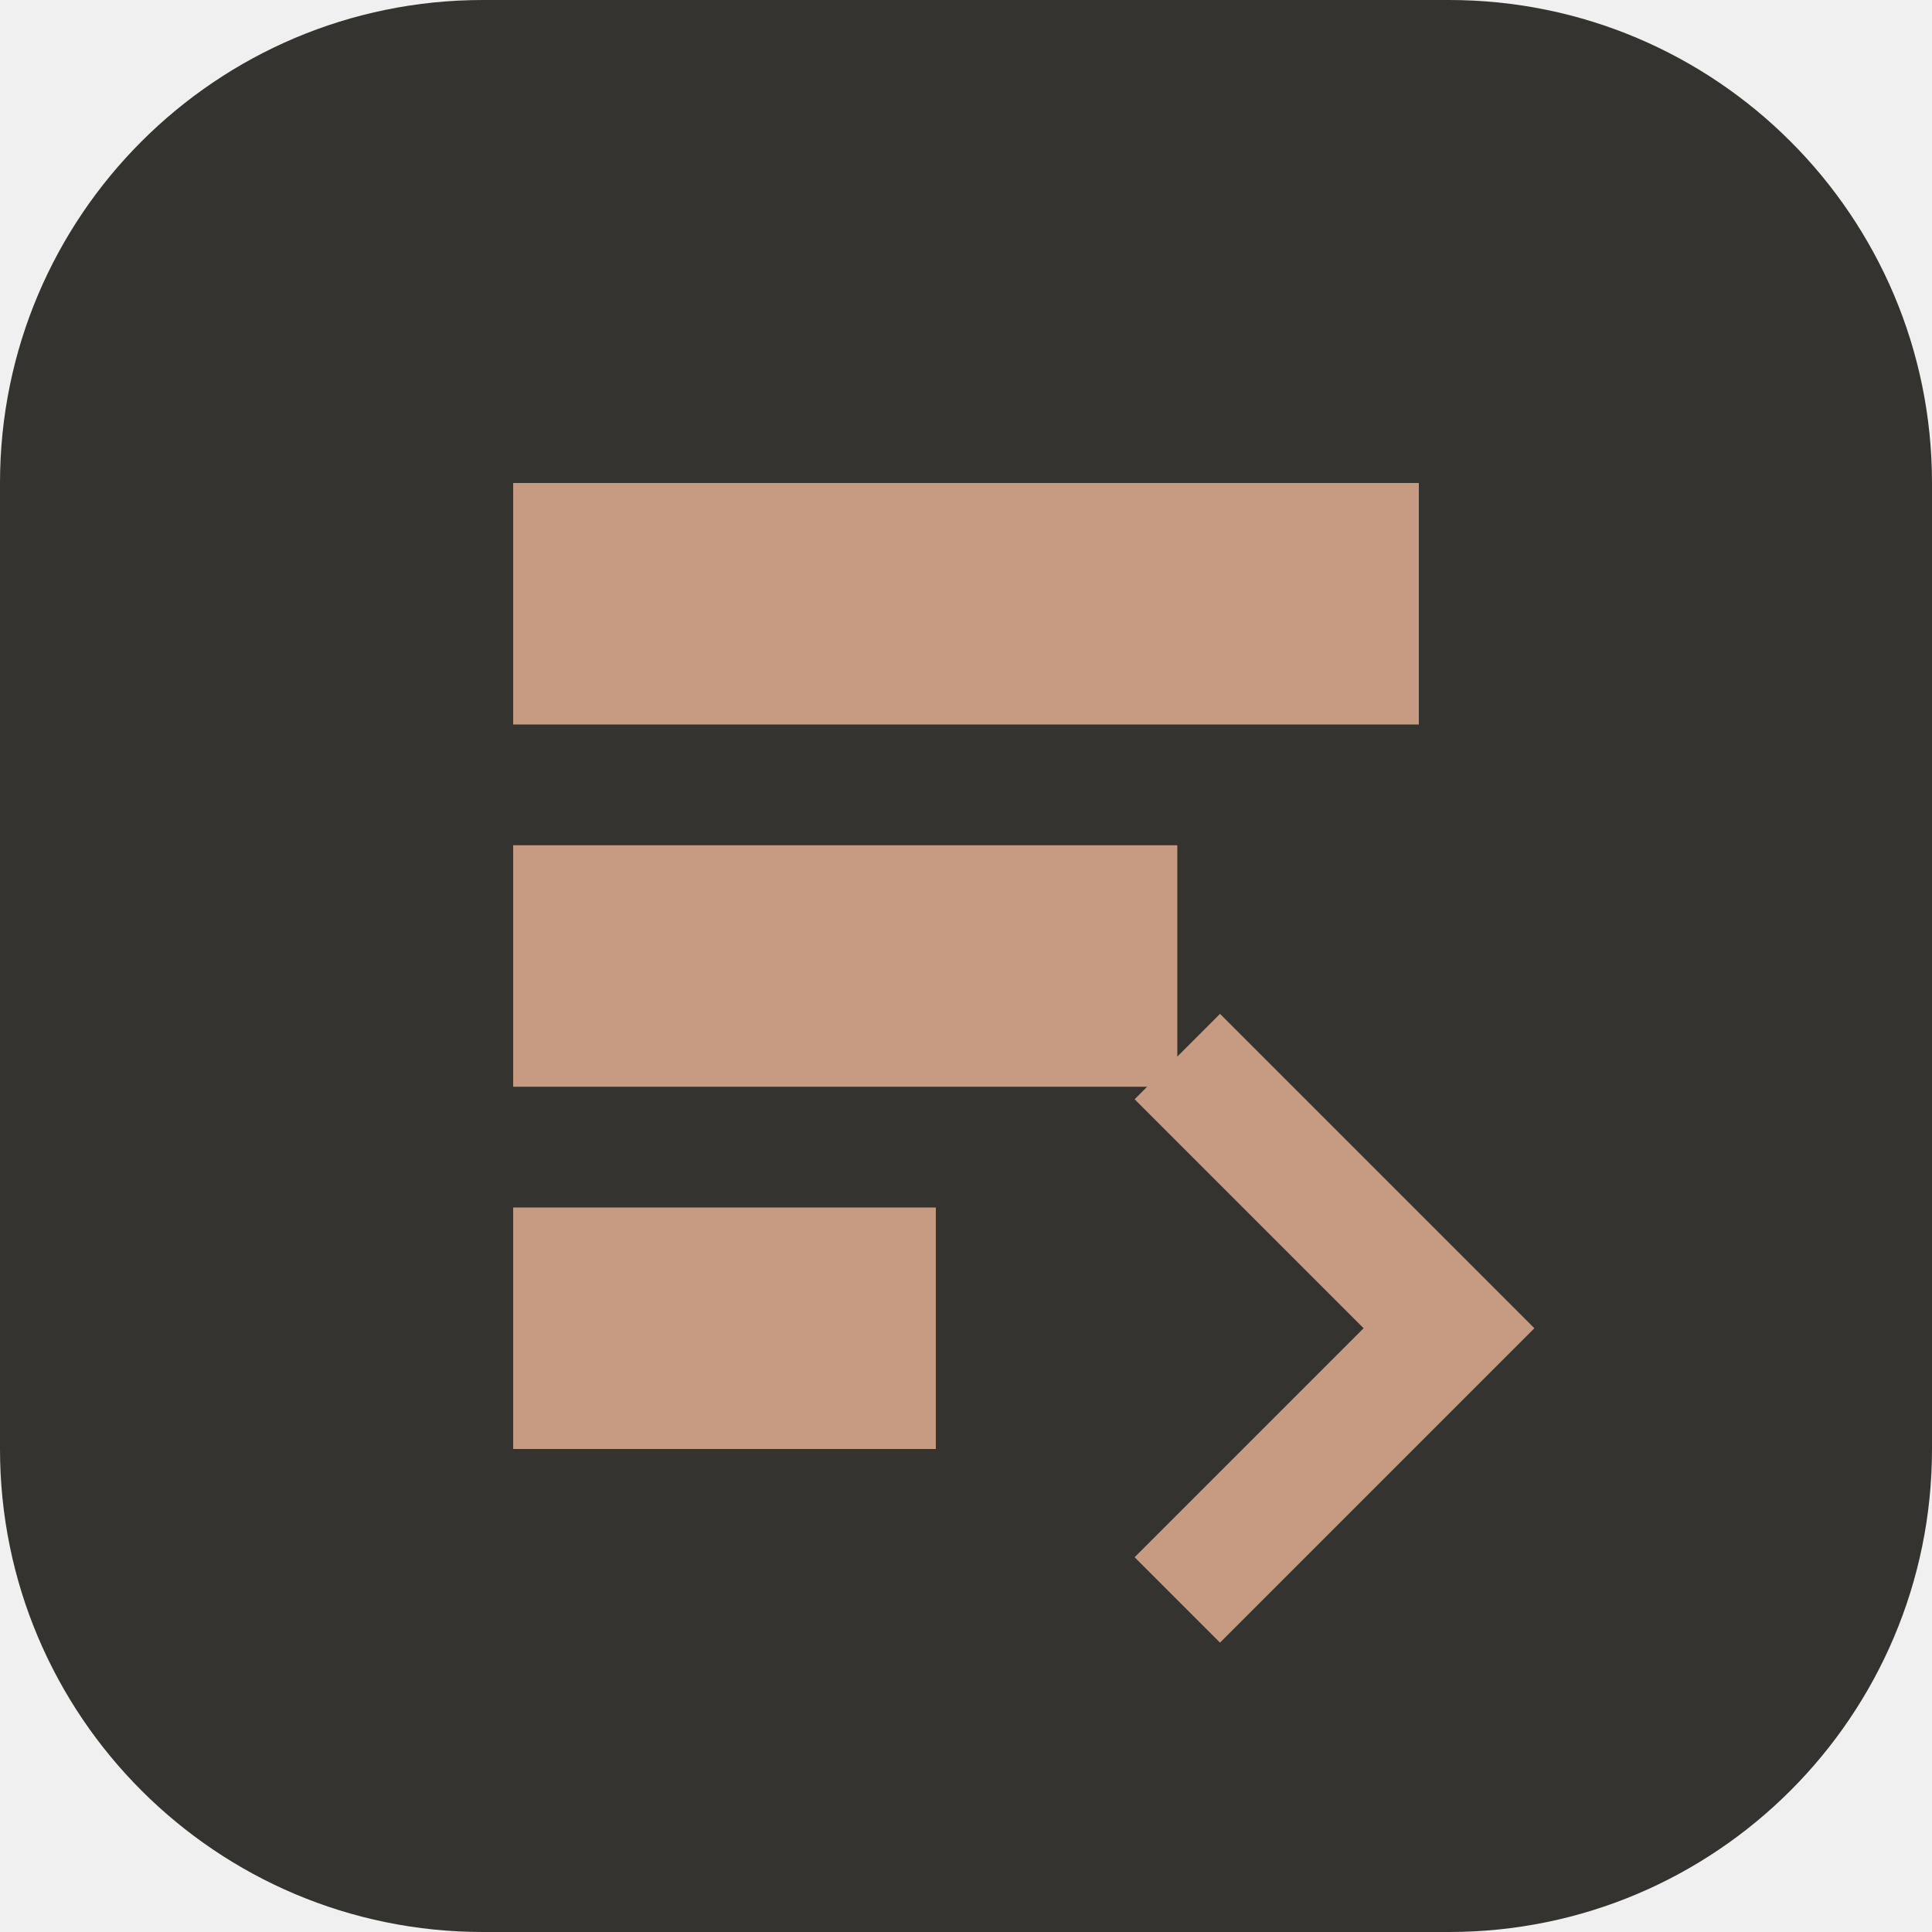
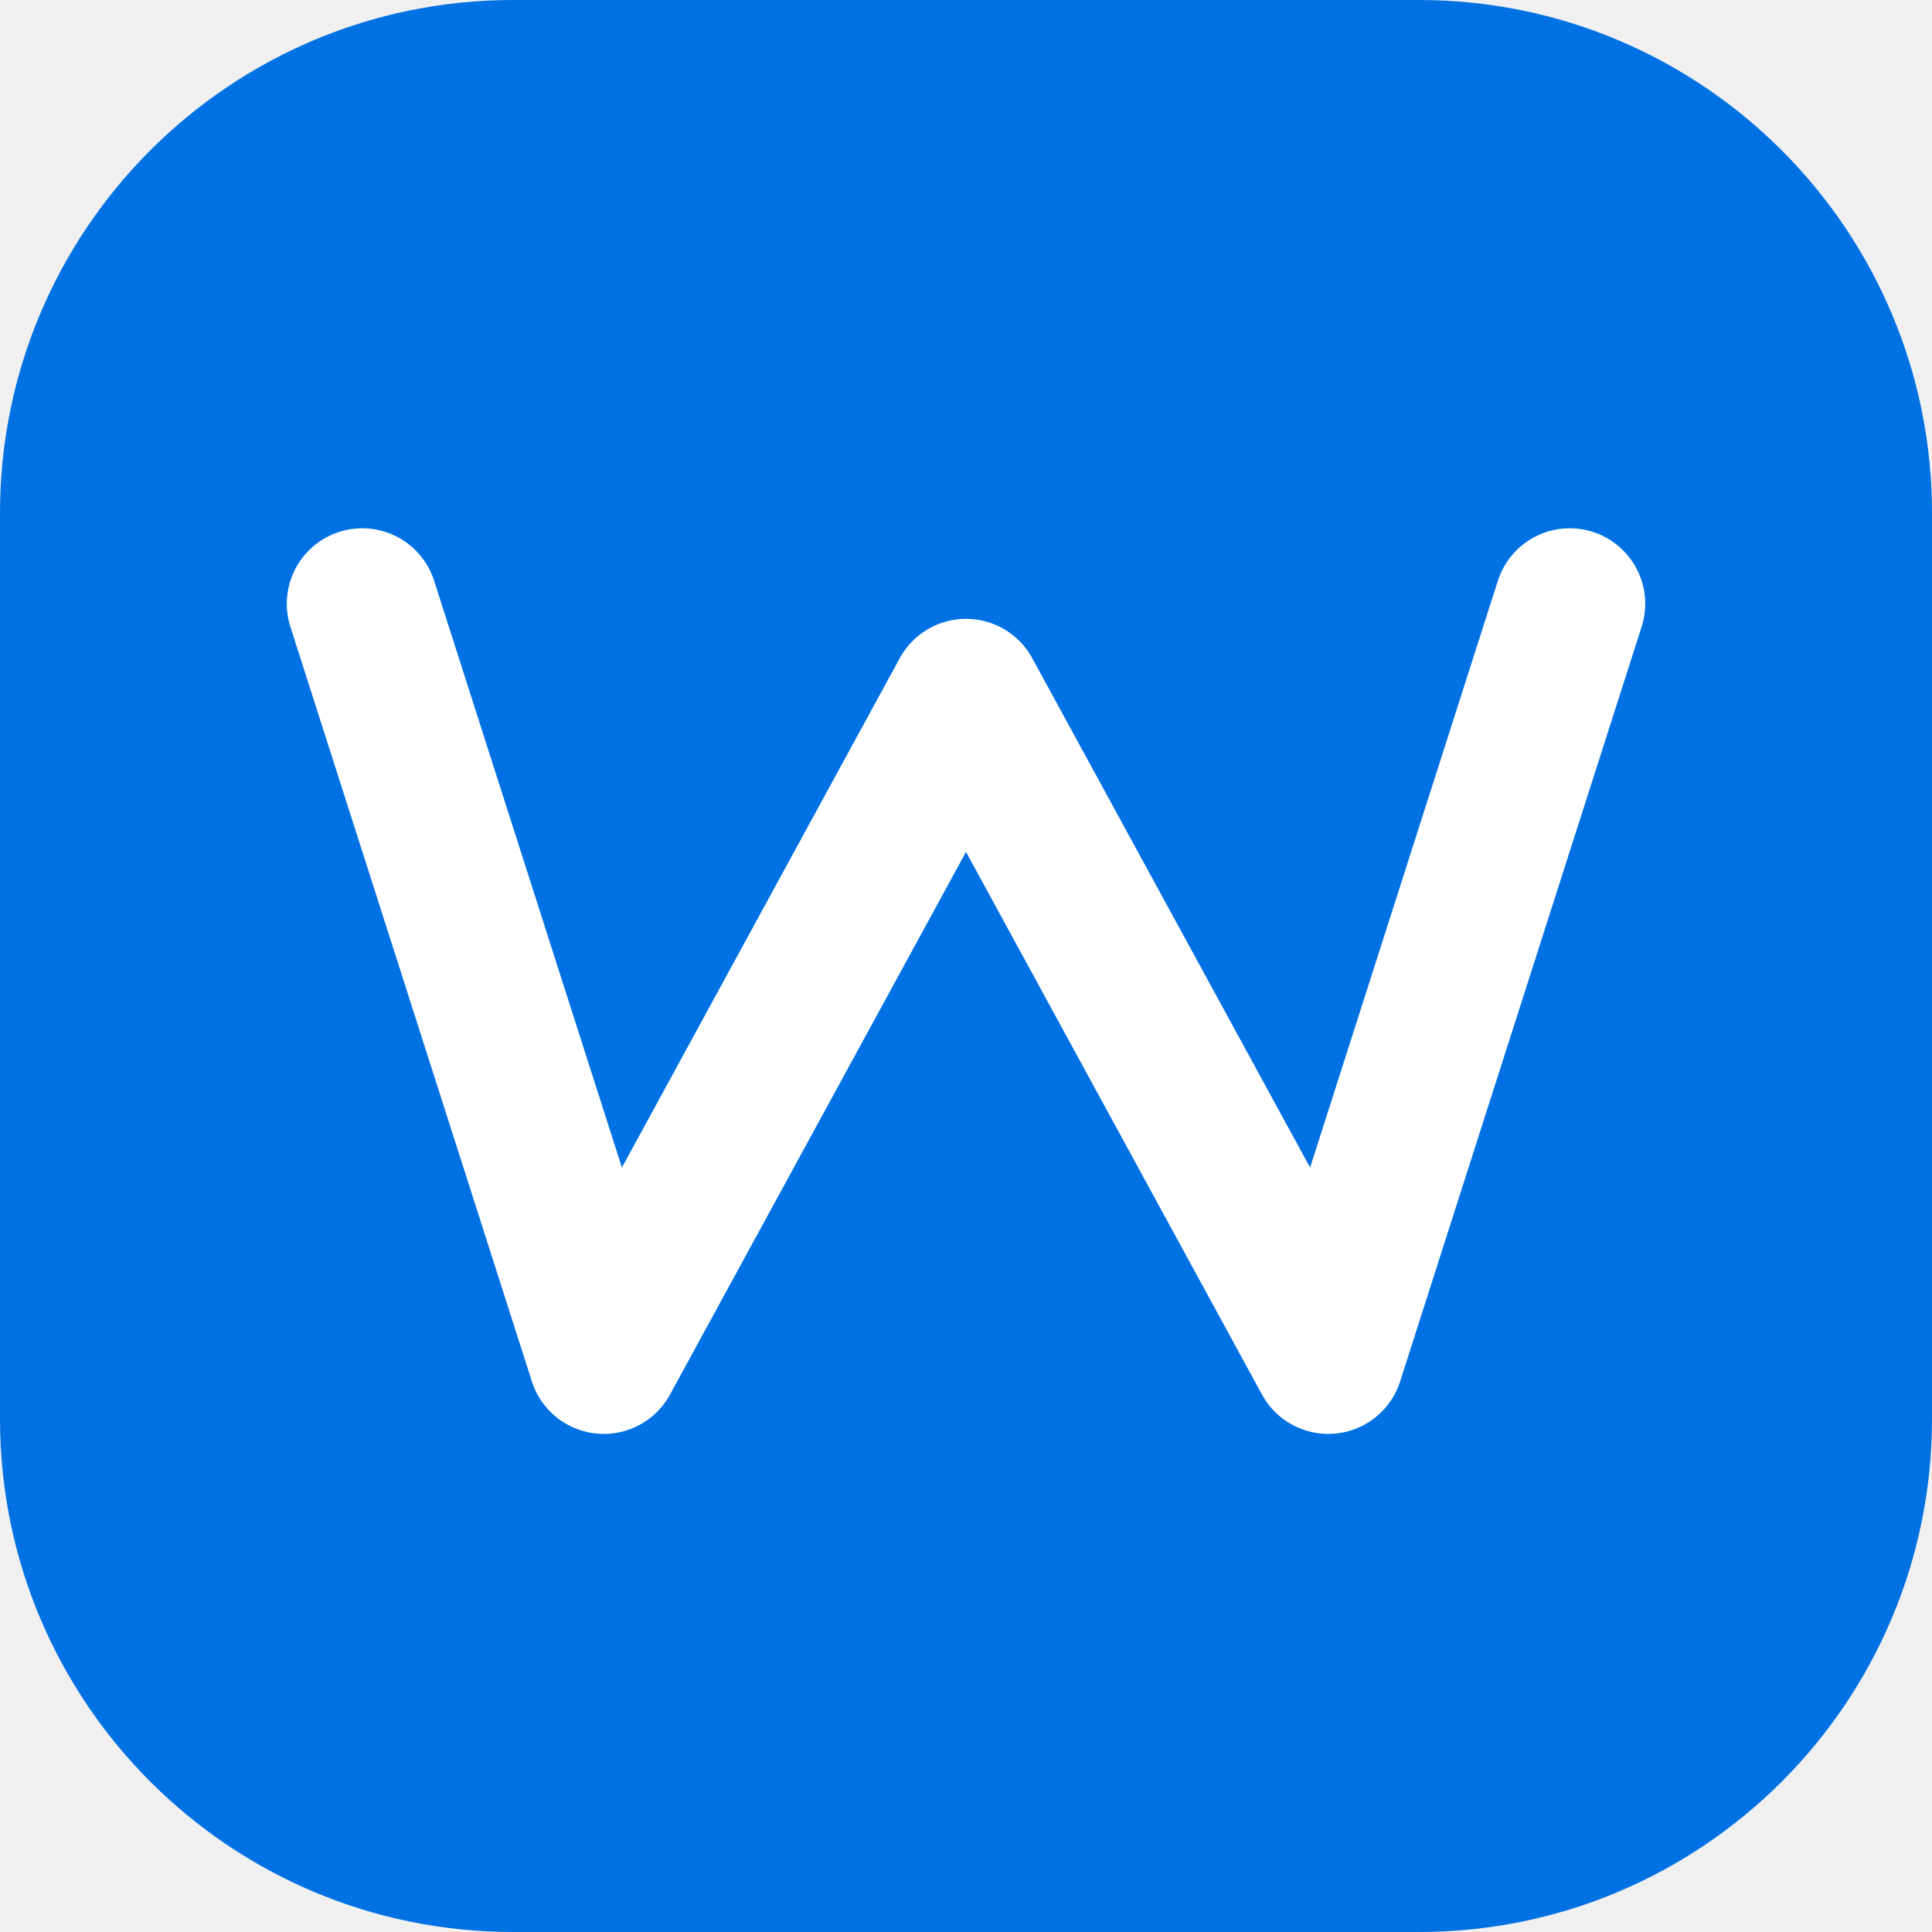
<svg xmlns="http://www.w3.org/2000/svg" viewBox="0 0 64 64">
-   <rect width="64" height="64" rx="16" fill="#34332f" />
-   <path d="M17 20h30M17 32h22M17 44h14" stroke="#c79b82" stroke-width="8" />
-   <path d="m39 35 9 9-9 9" fill="none" stroke="#c79b82" stroke-width="4" />
+   <rect width="64" height="64" rx="17" fill="#0071e3" />
+   <path d="m12 20 8 25 12-22 12 22 8-25" fill="none" stroke="#fff" stroke-width="5" stroke-linecap="round" stroke-linejoin="round" />
</svg>
